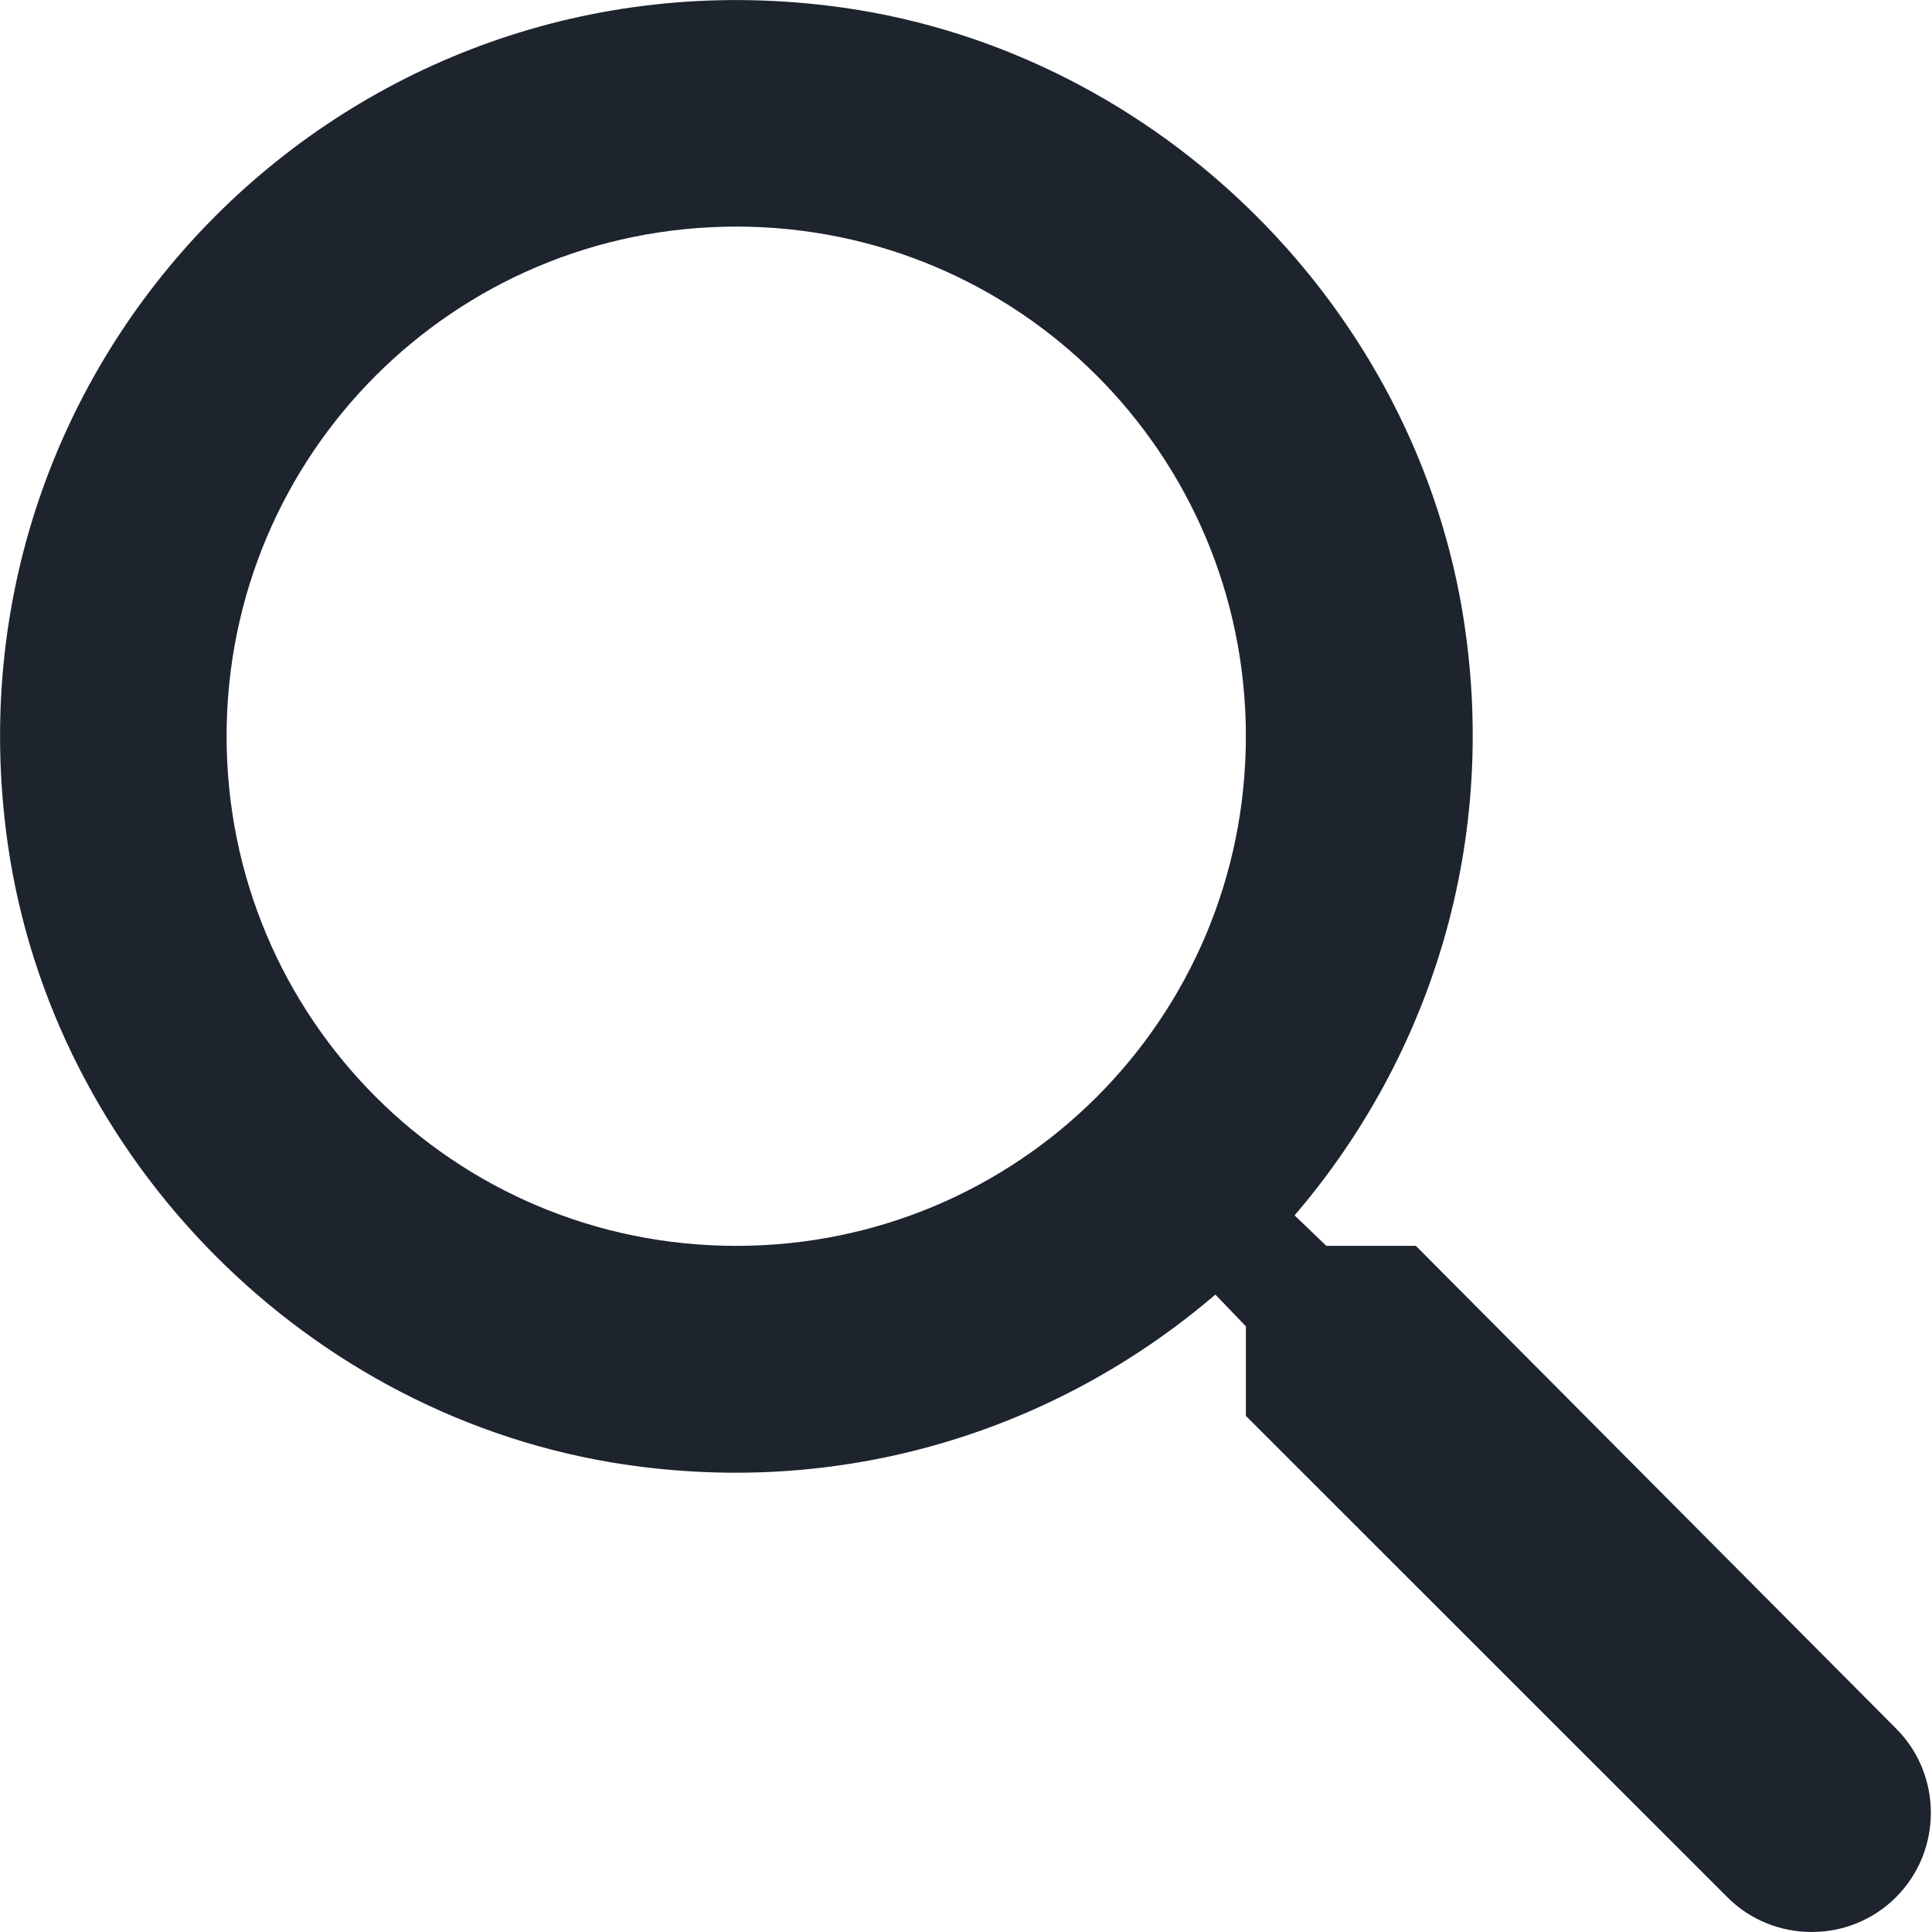
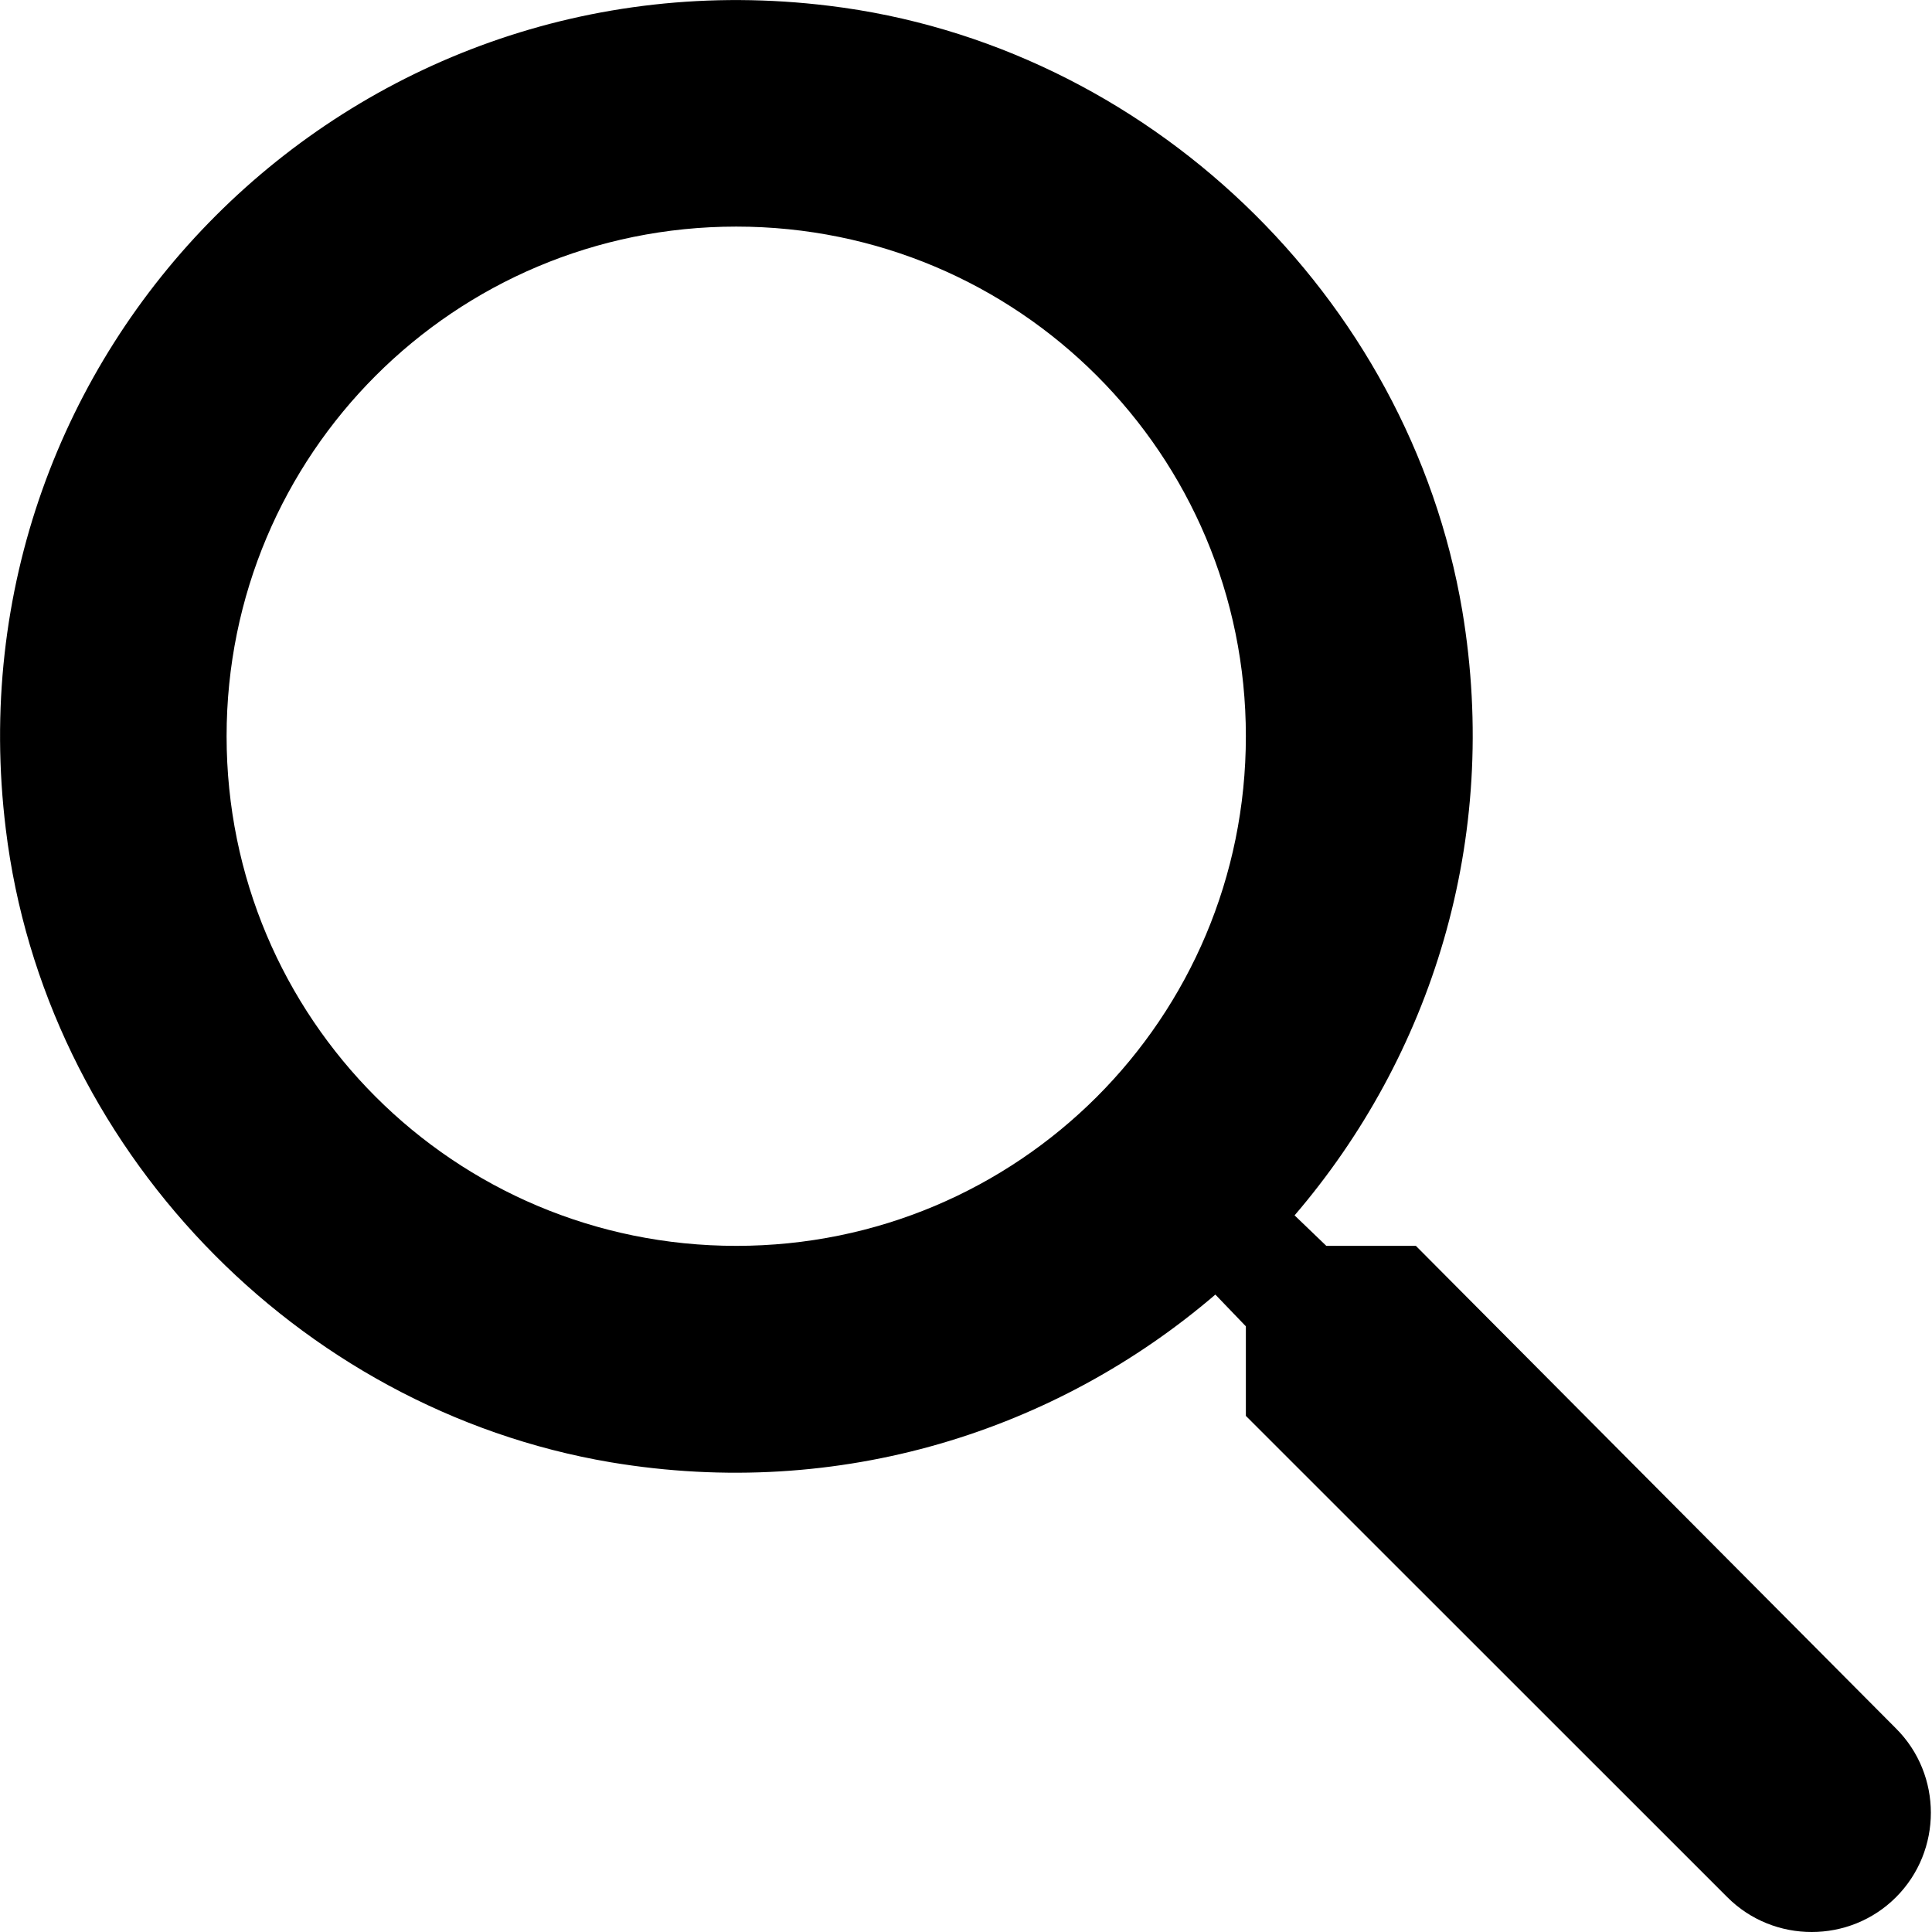
- <svg xmlns="http://www.w3.org/2000/svg" width="14" height="14" viewBox="0 0 14 14" fill="none">
-   <path d="M10.26 9.028H9.611L9.381 8.807C10.366 7.658 10.875 6.09 10.596 4.424C10.21 2.143 8.306 0.321 6.008 0.042C2.537 -0.385 -0.385 2.537 0.042 6.008C0.321 8.306 2.143 10.21 4.424 10.596C6.09 10.875 7.658 10.366 8.807 9.381L9.028 9.611V10.26L12.517 13.748C12.853 14.084 13.403 14.084 13.739 13.748C14.076 13.411 14.076 12.861 13.739 12.525L10.26 9.028ZM5.335 9.028C3.292 9.028 1.642 7.379 1.642 5.335C1.642 3.292 3.292 1.642 5.335 1.642C7.379 1.642 9.028 3.292 9.028 5.335C9.028 7.379 7.379 9.028 5.335 9.028Z" fill="#1D242E" />
+ <svg xmlns="http://www.w3.org/2000/svg" width="17px" height="17px" viewBox="0 0 14 14" fill="currentColor">
+   <path d="M10.26 9.028H9.611L9.381 8.807C10.366 7.658 10.875 6.09 10.596 4.424C10.21 2.143 8.306 0.321 6.008 0.042C2.537 -0.385 -0.385 2.537 0.042 6.008C0.321 8.306 2.143 10.21 4.424 10.596C6.09 10.875 7.658 10.366 8.807 9.381L9.028 9.611V10.26L12.517 13.748C12.853 14.084 13.403 14.084 13.739 13.748C14.076 13.411 14.076 12.861 13.739 12.525L10.26 9.028ZM5.335 9.028C3.292 9.028 1.642 7.379 1.642 5.335C1.642 3.292 3.292 1.642 5.335 1.642C7.379 1.642 9.028 3.292 9.028 5.335C9.028 7.379 7.379 9.028 5.335 9.028Z" fill="currentColor" />
</svg>
